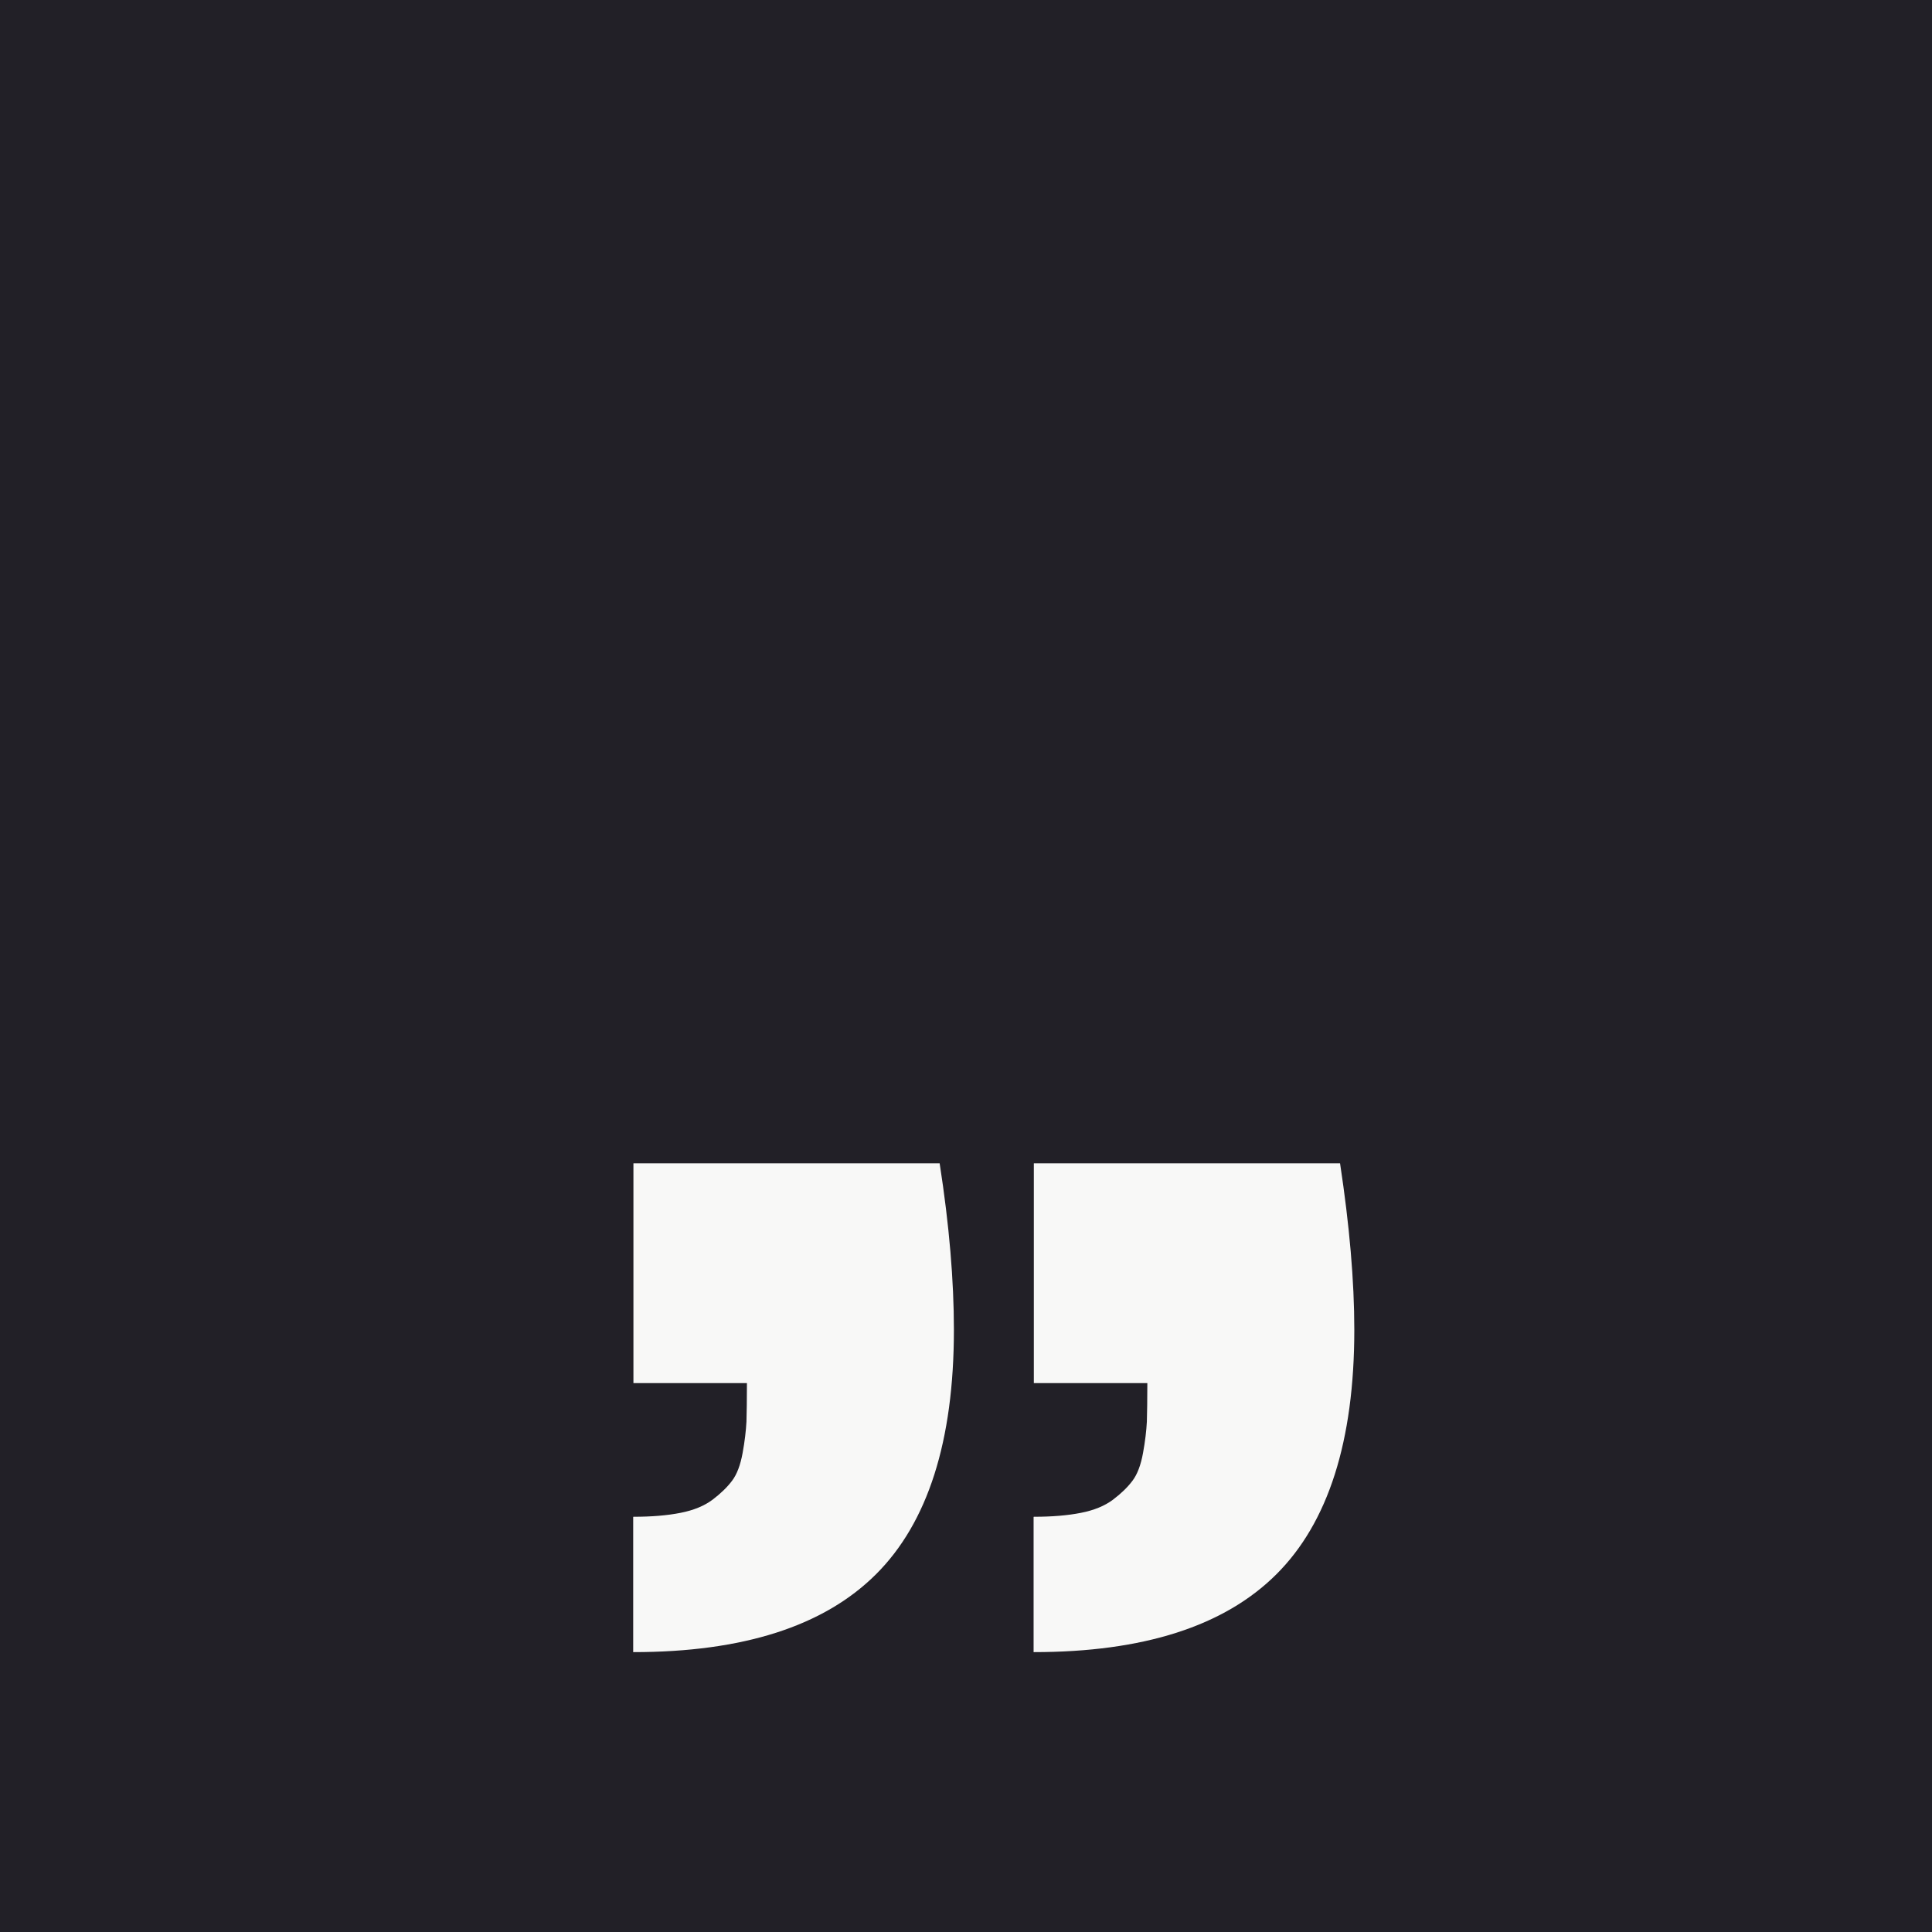
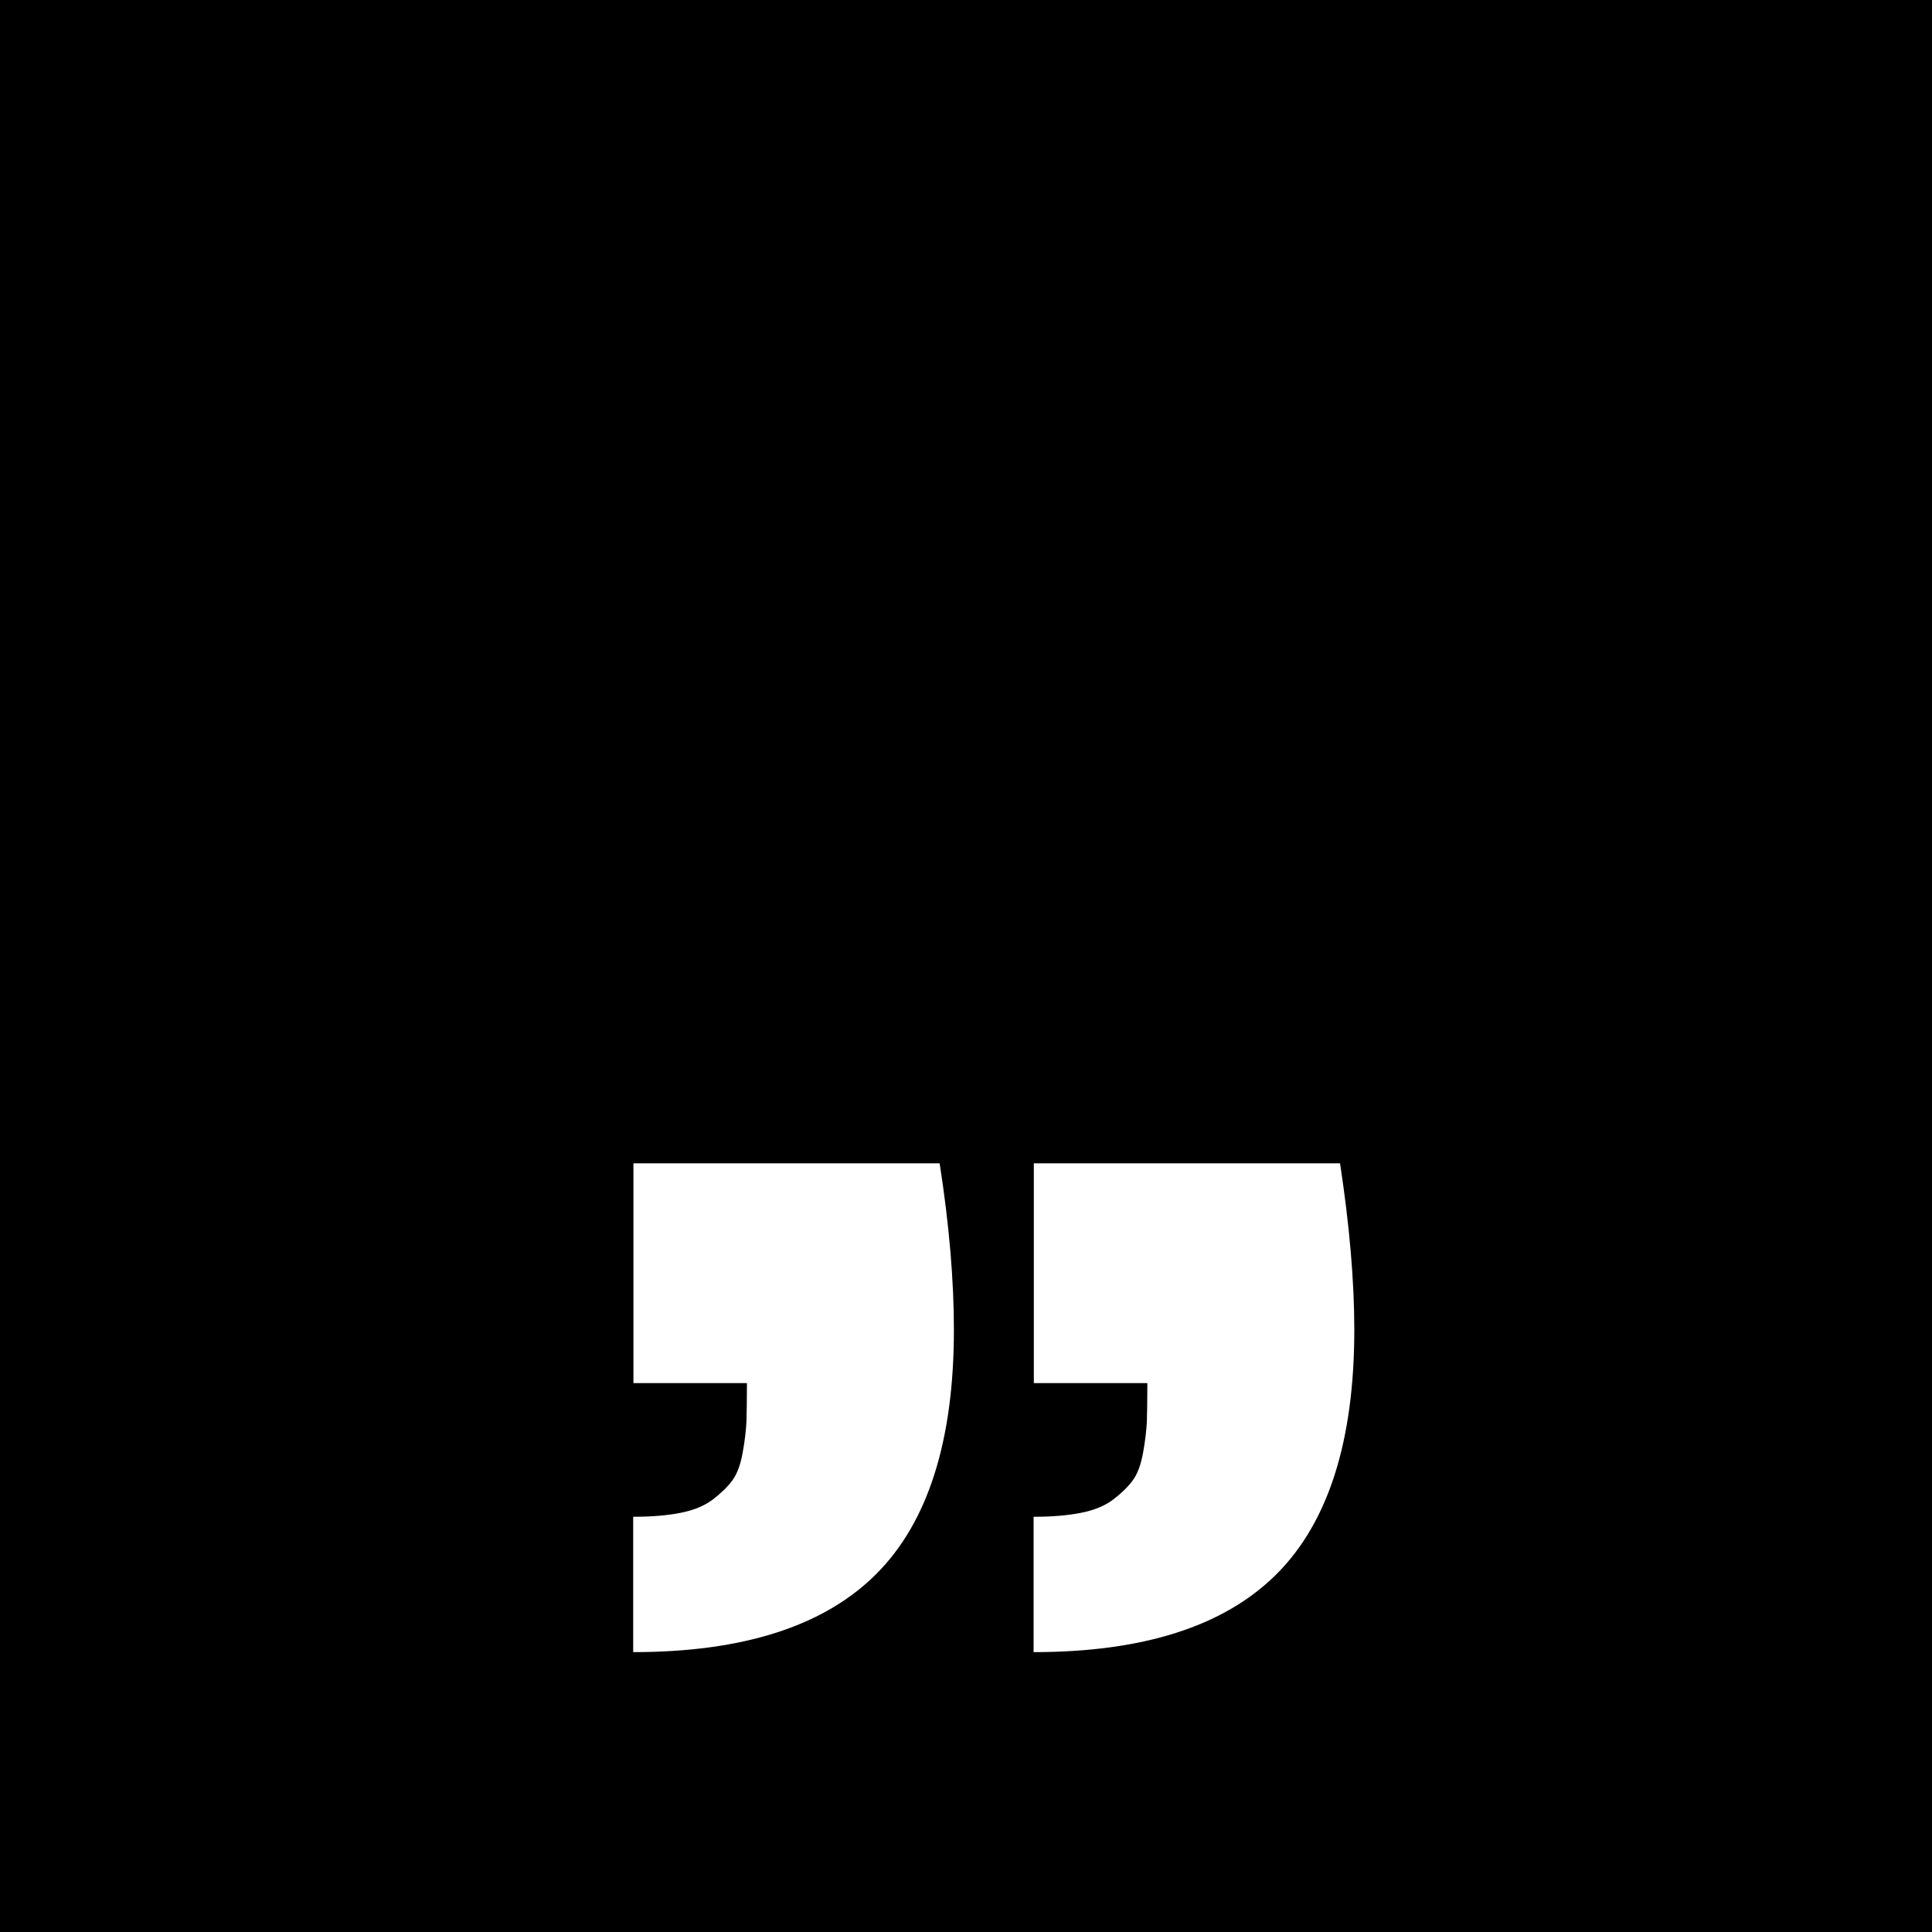
<svg xmlns="http://www.w3.org/2000/svg" width="80" height="80" viewBox="0 0 80 80">
-   <path fill="#f8f8f7" d="M0 0h80v80H0z" />
-   <path d="M0 0v80h80V0H0zm26.237 62.806c.746 0 1.392-.054 1.94-.162.546-.107.99-.29 1.33-.546.338-.257.608-.518.807-.784.2-.265.344-.646.435-1.143.09-.49.14-.93.16-1.3.01-.37.02-.9.02-1.6h-4.7v-9.1h12.68c.4 2.57.59 4.87.59 6.89 0 4.61-1.08 7.99-3.23 10.13-2.16 2.15-5.51 3.22-10.05 3.22v-5.6zm16.58 0c.746 0 1.392-.054 1.94-.162.546-.107.99-.29 1.33-.546.34-.257.608-.518.807-.784.2-.265.344-.646.435-1.143.09-.49.14-.93.16-1.3.01-.37.02-.9.02-1.6h-4.7v-9.1h12.68c.39 2.57.59 4.87.59 6.89 0 4.61-1.08 7.99-3.23 10.13-2.16 2.15-5.51 3.22-10.05 3.22v-5.6z" fill="#222027" />
+   <path d="M0 0v80h80V0H0zm26.237 62.806c.746 0 1.392-.054 1.94-.162.546-.107.99-.29 1.33-.546.338-.257.608-.518.807-.784.2-.265.344-.646.435-1.143.09-.49.14-.93.16-1.3.01-.37.02-.9.02-1.6h-4.7v-9.1h12.68c.4 2.57.59 4.87.59 6.89 0 4.61-1.08 7.99-3.23 10.13-2.16 2.15-5.51 3.22-10.05 3.22v-5.6zm16.58 0c.746 0 1.392-.054 1.94-.162.546-.107.99-.29 1.33-.546.34-.257.608-.518.807-.784.2-.265.344-.646.435-1.143.09-.49.14-.93.16-1.3.01-.37.02-.9.02-1.6h-4.7v-9.1h12.68c.39 2.57.59 4.87.59 6.89 0 4.61-1.08 7.99-3.23 10.13-2.16 2.15-5.51 3.22-10.05 3.22v-5.6z" fill="#000000" />
</svg>
